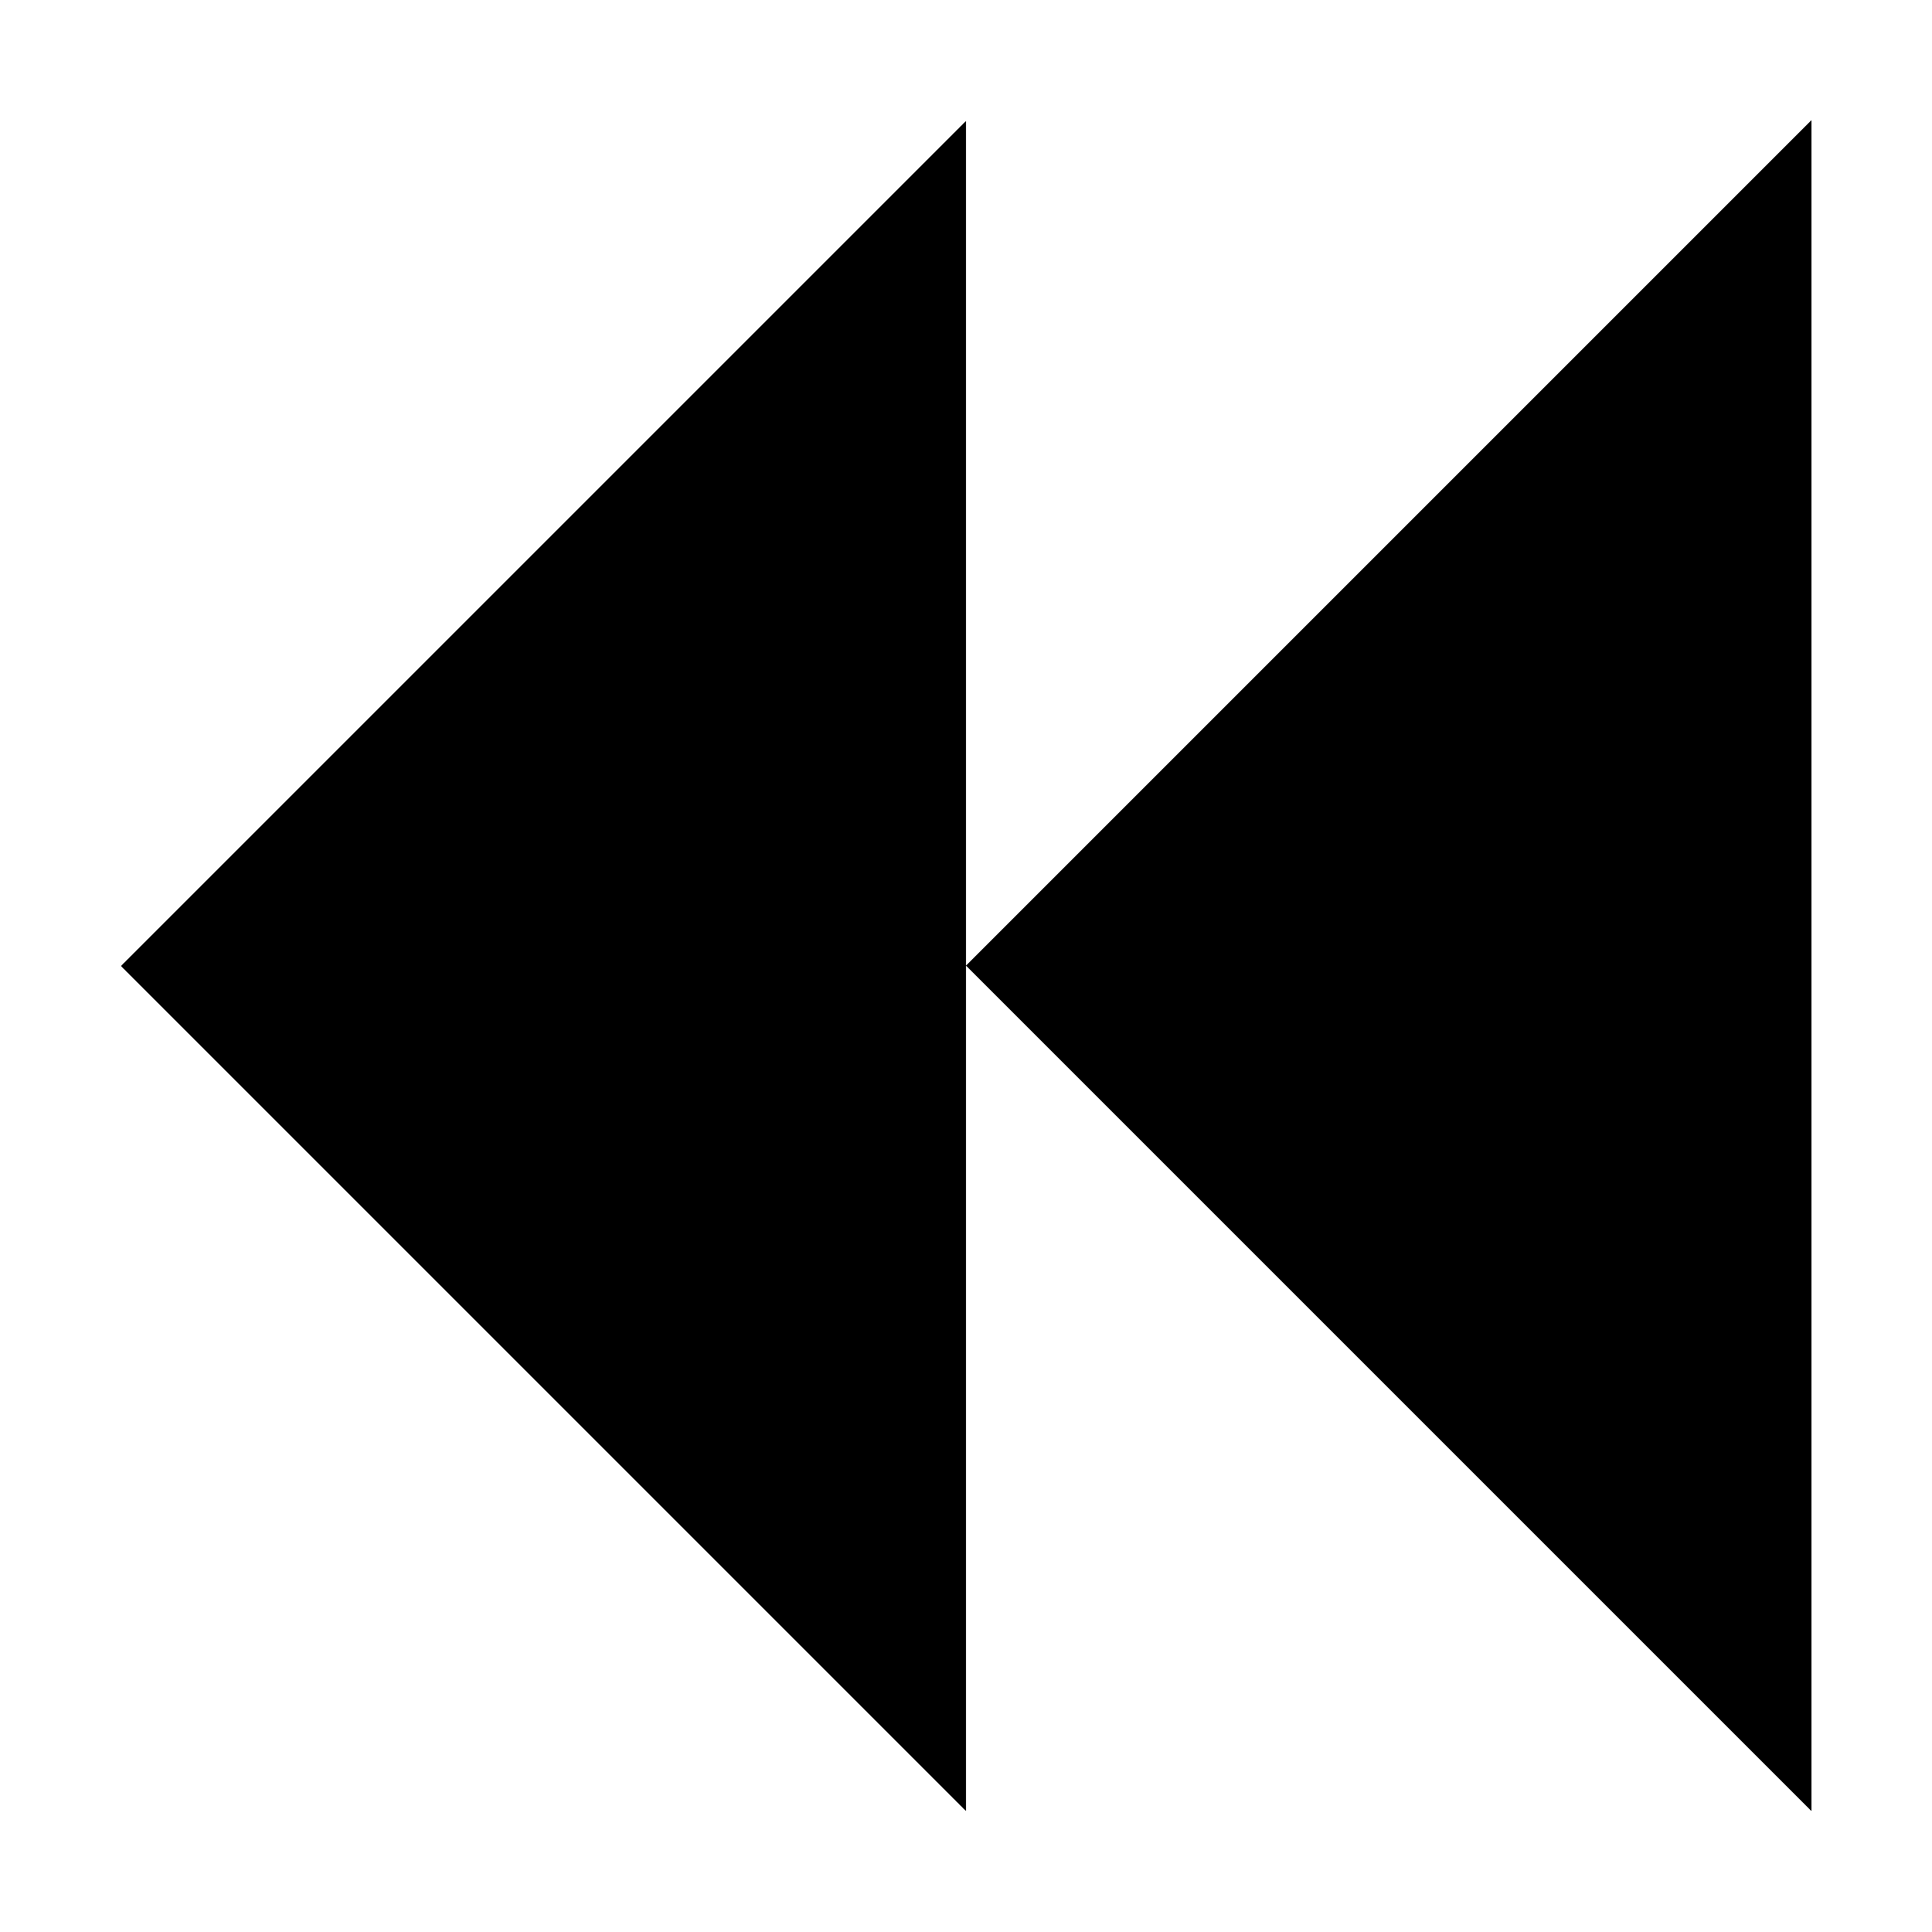
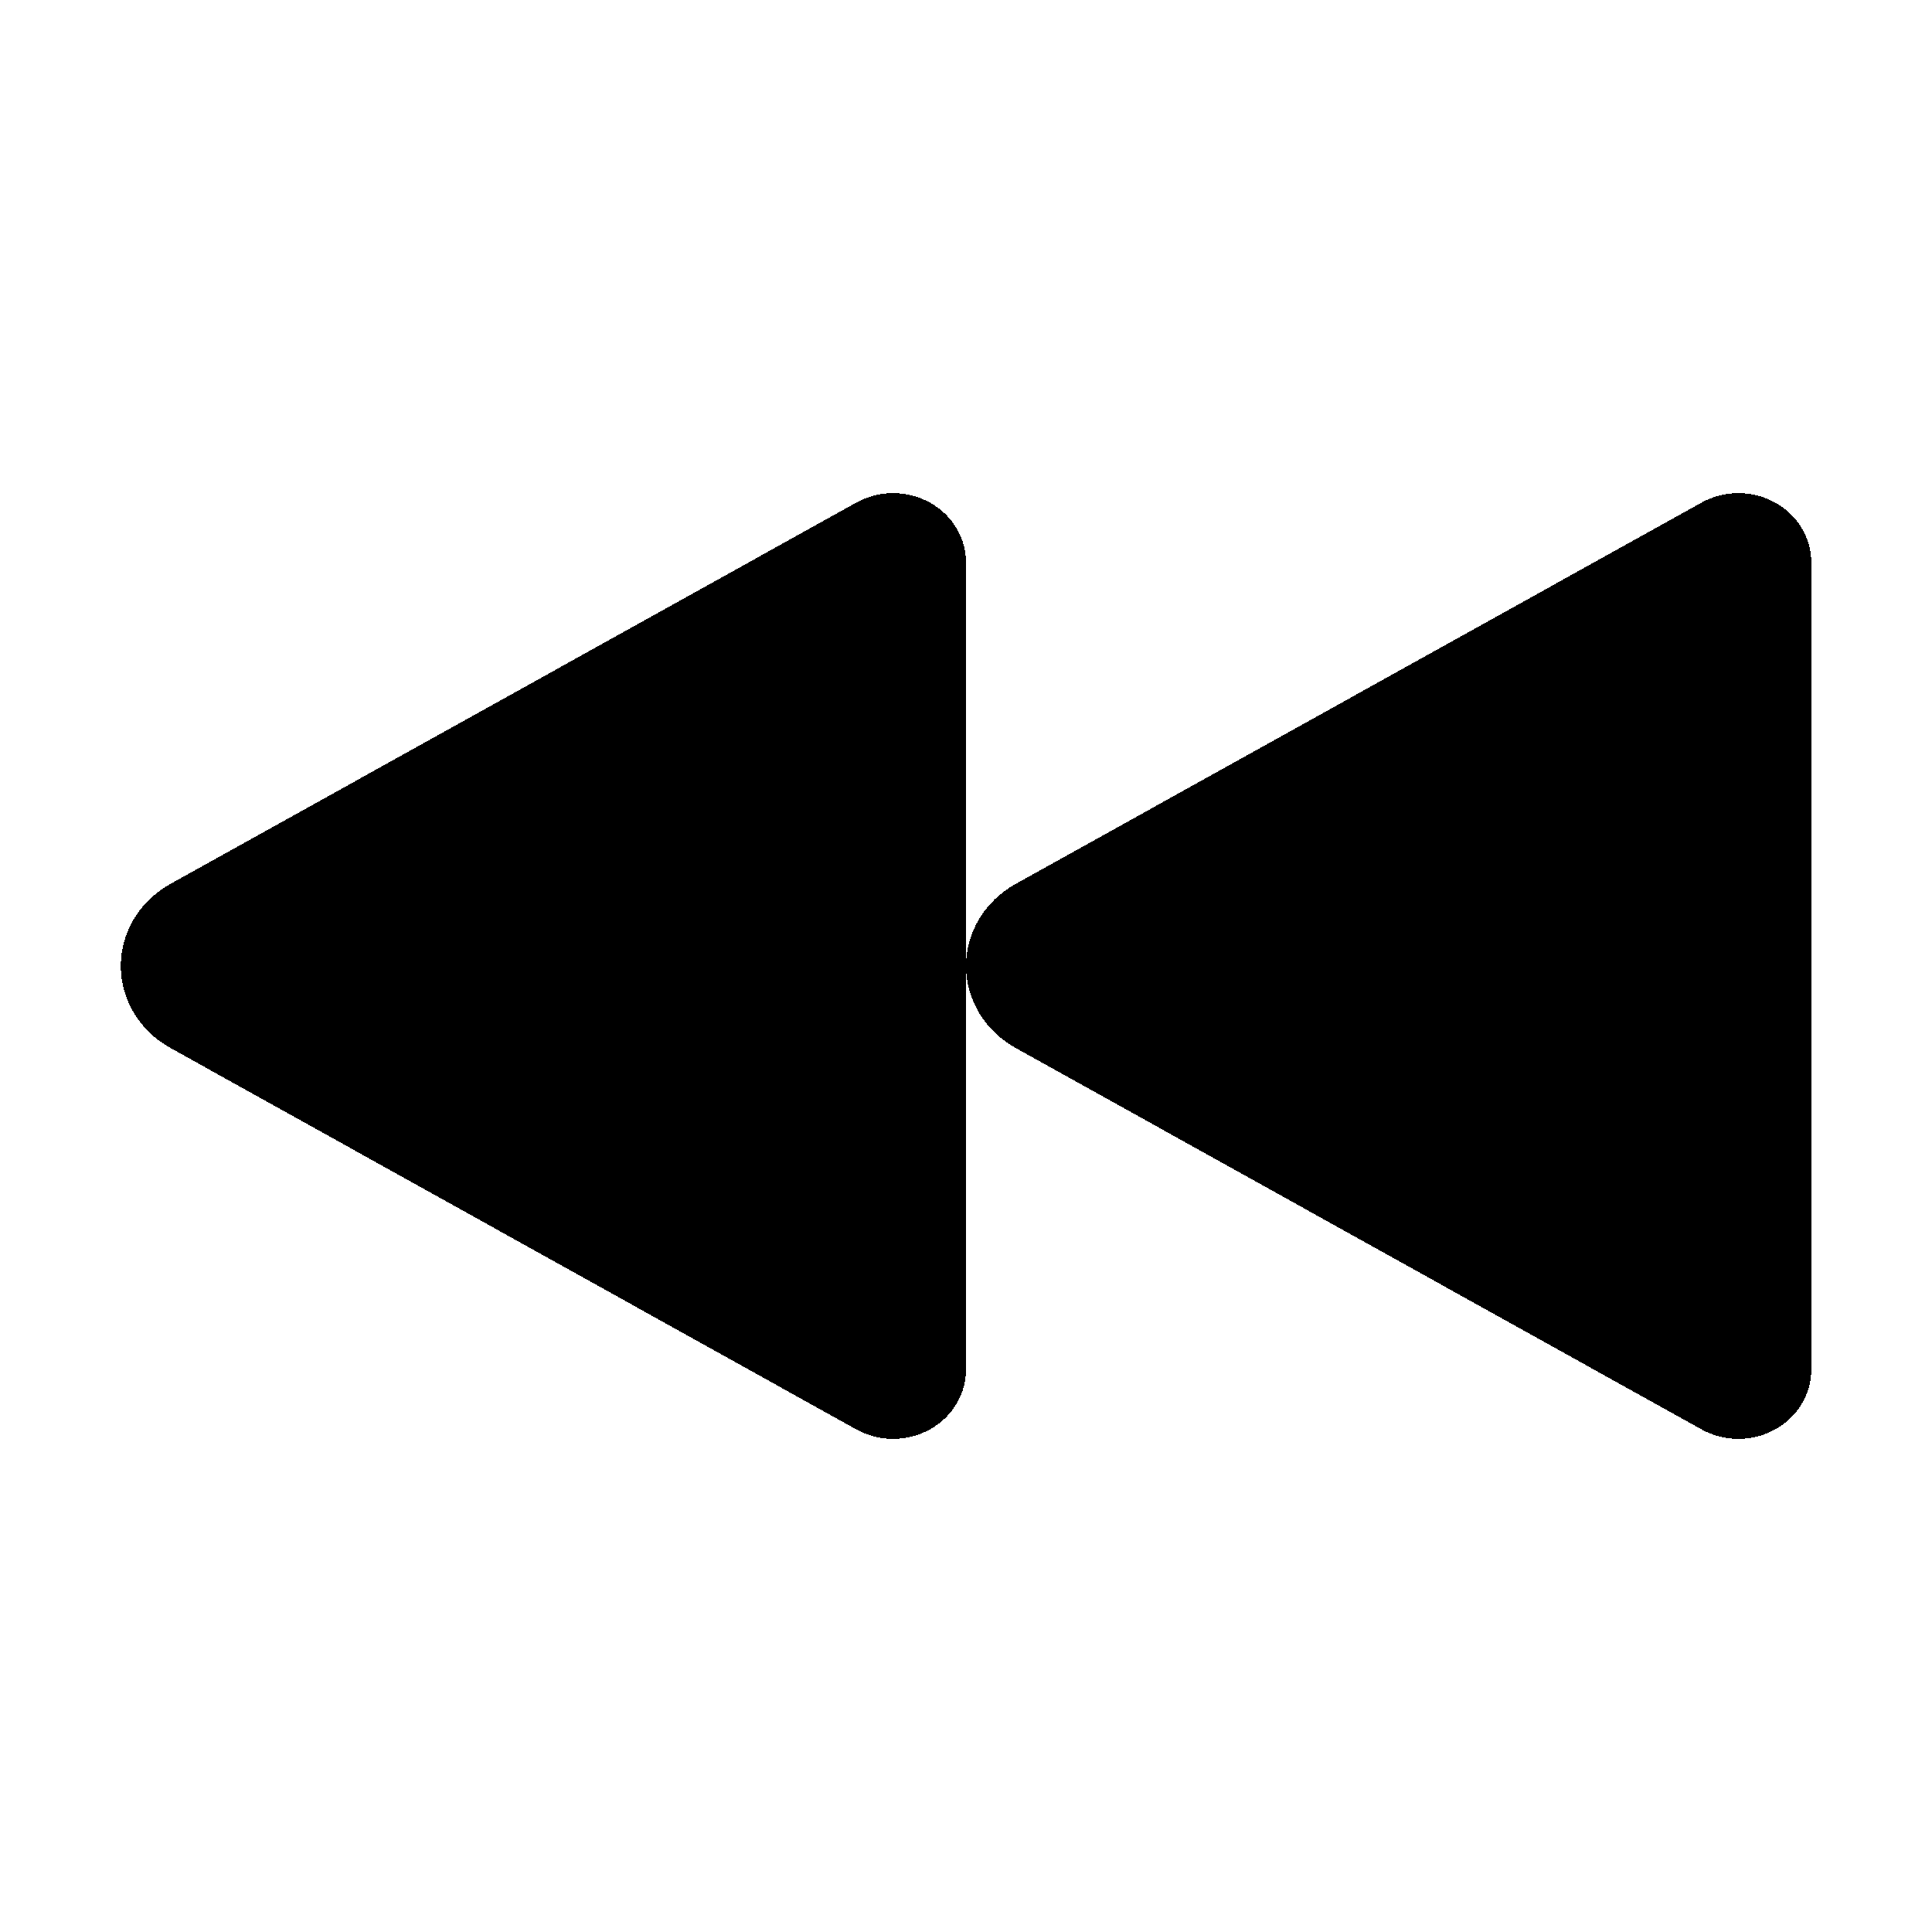
<svg xmlns="http://www.w3.org/2000/svg" xmlns:xlink="http://www.w3.org/1999/xlink" width="16" height="16" id="svg2" version="1.1" shape-rendering="crispEdges">
  <defs id="defs4">
    <linearGradient id="linearGradient5306">
      <stop style="stop-color:#ffffff;stop-opacity:0.099;" offset="0" id="stop5308" />
      <stop style="stop-color:#ffffff;stop-opacity:0;" offset="1" id="stop5310" />
    </linearGradient>
    <linearGradient id="linearGradient5290">
      <stop style="stop-color:#00ffff;stop-opacity:0.098;" offset="0" id="stop5292" />
      <stop id="stop6740" offset="0.5" style="stop-color:#00ff7f;stop-opacity:0.047;" />
      <stop style="stop-color:#00ff00;stop-opacity:0;" offset="1" id="stop5294" />
    </linearGradient>
    <linearGradient id="linearGradient5188">
      <stop style="stop-color:#64b5f6;stop-opacity:0.247;" offset="0" id="stop5198" />
      <stop style="stop-color:#64b5f6;stop-opacity:0;" offset="1" id="stop5192" />
    </linearGradient>
    <linearGradient id="linearGradient3975">
      <stop style="stop-color:#ff5555;stop-opacity:1;" offset="0" id="stop3977" />
    </linearGradient>
    <linearGradient id="linearGradient3969">
      <stop style="stop-color:#87cdde;stop-opacity:1;" offset="0" id="stop3971" />
    </linearGradient>
    <filter id="filter3945" x="0" y="6" width="1.2" style="color-interpolation-filters:sRGB">
      <feDiffuseLighting id="feDiffuseLighting3947" lighting-color="#fdfdfd" surfaceScale="121.495" diffuseConstant="28.448" />
    </filter>
    <filter id="filter3979" style="color-interpolation-filters:sRGB">
      <feFlood flood-opacity="0.2" flood-color="rgb(0,0,0)" result="flood" id="feFlood3981" />
      <feComposite in="flood" in2="SourceGraphic" operator="in" result="composite1" id="feComposite3983" />
      <feGaussianBlur stdDeviation="6" result="blur" id="feGaussianBlur3985" />
      <feOffset dx="0" dy="6" result="offset" id="feOffset3987" />
      <feComposite in="SourceGraphic" in2="offset" operator="over" result="fbSourceGraphic" id="feComposite3989" />
      <feColorMatrix result="fbSourceGraphicAlpha" in="fbSourceGraphic" values="0 0 0 -1 0 0 0 0 -1 0 0 0 0 -1 0 0 0 0 1 0" id="feColorMatrix3991" />
      <feFlood id="feFlood3993" flood-opacity="0.2" flood-color="rgb(0,0,0)" result="flood" in="fbSourceGraphic" />
      <feComposite id="feComposite3995" in2="fbSourceGraphic" in="flood" operator="in" result="composite1" />
      <feGaussianBlur id="feGaussianBlur3997" stdDeviation="6" result="blur" />
      <feOffset id="feOffset3999" dx="0" dy="6" result="offset" />
      <feComposite id="feComposite4001" in2="offset" in="fbSourceGraphic" operator="over" result="composite2" />
    </filter>
    <filter style="color-interpolation-filters:sRGB" id="filter3876">
      <feFlood flood-opacity="0.2" flood-color="rgb(0,0,0)" result="flood" id="feFlood3878" />
      <feComposite in="flood" in2="SourceGraphic" operator="in" result="composite1" id="feComposite3880" />
      <feGaussianBlur stdDeviation="6" result="blur" id="feGaussianBlur3882" />
      <feOffset dx="0" dy="6" result="offset" id="feOffset3884" />
      <feComposite in="SourceGraphic" in2="offset" operator="over" result="fbSourceGraphic" id="feComposite3886" />
      <feColorMatrix result="fbSourceGraphicAlpha" in="fbSourceGraphic" values="0 0 0 -1 0 0 0 0 -1 0 0 0 0 -1 0 0 0 0 1 0" id="feColorMatrix3888" />
      <feFlood id="feFlood3890" flood-opacity="0.397" flood-color="rgb(0,0,0)" result="flood" in="fbSourceGraphic" />
      <feComposite id="feComposite3892" in2="fbSourceGraphic" in="flood" operator="in" result="composite1" />
      <feGaussianBlur id="feGaussianBlur3894" stdDeviation="19.2" result="blur" />
      <feOffset id="feOffset3896" dx="0" dy="6" result="offset" />
      <feComposite id="feComposite3898" in2="offset" in="fbSourceGraphic" operator="over" result="fbSourceGraphic" />
      <feColorMatrix result="fbSourceGraphicAlpha" in="fbSourceGraphic" values="0 0 0 -1 0 0 0 0 -1 0 0 0 0 -1 0 0 0 0 1 0" id="feColorMatrix3900" />
      <feFlood id="feFlood3902" flood-opacity="0.8" flood-color="rgb(0,0,0)" result="flood" in="fbSourceGraphic" />
      <feComposite id="feComposite3904" in2="fbSourceGraphic" in="flood" operator="in" result="composite1" />
      <feGaussianBlur id="feGaussianBlur3906" stdDeviation="19.2" result="blur" />
      <feOffset id="feOffset3908" dx="0" dy="6" result="offset" />
      <feComposite id="feComposite3910" in2="offset" in="fbSourceGraphic" operator="over" result="fbSourceGraphic" />
      <feColorMatrix result="fbSourceGraphicAlpha" in="fbSourceGraphic" values="0 0 0 -1 0 0 0 0 -1 0 0 0 0 -1 0 0 0 0 1 0" id="feColorMatrix3912" />
      <feFlood id="feFlood3914" flood-opacity="0.8" flood-color="rgb(0,0,0)" result="flood" in="fbSourceGraphic" />
      <feComposite id="feComposite3916" in2="fbSourceGraphic" in="flood" operator="in" result="composite1" />
      <feGaussianBlur id="feGaussianBlur3918" stdDeviation="26.1" result="blur" />
      <feOffset id="feOffset3920" dx="0" dy="6" result="offset" />
      <feComposite id="feComposite3922" in2="offset" in="fbSourceGraphic" operator="over" result="fbSourceGraphic" />
      <feColorMatrix result="fbSourceGraphicAlpha" in="fbSourceGraphic" values="0 0 0 -1 0 0 0 0 -1 0 0 0 0 -1 0 0 0 0 1 0" id="feColorMatrix3924" />
      <feFlood id="feFlood3926" flood-opacity="0.8" flood-color="rgb(0,0,0)" result="flood" in="fbSourceGraphic" />
      <feComposite id="feComposite3928" in2="fbSourceGraphic" in="flood" operator="in" result="composite1" />
      <feGaussianBlur id="feGaussianBlur3930" stdDeviation="35.7" result="blur" />
      <feOffset id="feOffset3932" dx="0" dy="6" result="offset" />
      <feComposite id="feComposite3934" in2="offset" in="fbSourceGraphic" operator="over" result="fbSourceGraphic" />
      <feColorMatrix result="fbSourceGraphicAlpha" in="fbSourceGraphic" values="0 0 0 -1 0 0 0 0 -1 0 0 0 0 -1 0 0 0 0 1 0" id="feColorMatrix3936" />
      <feFlood id="feFlood3938" flood-opacity="0.8" flood-color="rgb(0,0,0)" result="flood" in="fbSourceGraphic" />
      <feComposite id="feComposite3940" in2="fbSourceGraphic" in="flood" operator="in" result="composite1" />
      <feGaussianBlur id="feGaussianBlur3942" stdDeviation="6" result="blur" />
      <feOffset id="feOffset3944" dx="0" dy="6" result="offset" />
      <feComposite id="feComposite3946" in2="offset" in="fbSourceGraphic" operator="over" result="fbSourceGraphic" />
      <feColorMatrix result="fbSourceGraphicAlpha" in="fbSourceGraphic" values="0 0 0 -1 0 0 0 0 -1 0 0 0 0 -1 0 0 0 0 1 0" id="feColorMatrix3948" />
      <feFlood id="feFlood3950" flood-opacity="0.8" flood-color="rgb(0,0,0)" result="flood" in="fbSourceGraphic" />
      <feComposite id="feComposite3952" in2="fbSourceGraphic" in="flood" operator="in" result="composite1" />
      <feGaussianBlur id="feGaussianBlur3954" stdDeviation="21.7" result="blur" />
      <feOffset id="feOffset3956" dx="0" dy="6" result="offset" />
      <feComposite id="feComposite3958" in2="offset" in="fbSourceGraphic" operator="over" result="fbSourceGraphic" />
      <feColorMatrix result="fbSourceGraphicAlpha" in="fbSourceGraphic" values="0 0 0 -1 0 0 0 0 -1 0 0 0 0 -1 0 0 0 0 1 0" id="feColorMatrix3960" />
      <feFlood id="feFlood3962" flood-opacity="0.8" flood-color="rgb(0,0,0)" result="flood" in="fbSourceGraphic" />
      <feComposite id="feComposite3964" in2="fbSourceGraphic" in="flood" operator="in" result="composite1" />
      <feGaussianBlur id="feGaussianBlur3966" stdDeviation="21.7" result="blur" />
      <feOffset id="feOffset3968" dx="0" dy="1.9" result="offset" />
      <feComposite id="feComposite3970" in2="offset" in="fbSourceGraphic" operator="over" result="fbSourceGraphic" />
      <feColorMatrix result="fbSourceGraphicAlpha" in="fbSourceGraphic" values="0 0 0 -1 0 0 0 0 -1 0 0 0 0 -1 0 0 0 0 1 0" id="feColorMatrix3972" />
      <feFlood id="feFlood3974" flood-opacity="0.8" flood-color="rgb(0,0,0)" result="flood" in="fbSourceGraphic" />
      <feComposite id="feComposite3976" in2="fbSourceGraphic" in="flood" operator="in" result="composite1" />
      <feGaussianBlur id="feGaussianBlur3978" stdDeviation="21.7" result="blur" />
      <feOffset id="feOffset3980" dx="3.6" dy="1.9" result="offset" />
      <feComposite id="feComposite3982" in2="offset" in="fbSourceGraphic" operator="over" result="fbSourceGraphic" />
      <feColorMatrix result="fbSourceGraphicAlpha" in="fbSourceGraphic" values="0 0 0 -1 0 0 0 0 -1 0 0 0 0 -1 0 0 0 0 1 0" id="feColorMatrix3984" />
      <feFlood id="feFlood3986" flood-opacity="0.8" flood-color="rgb(0,0,0)" result="flood" in="fbSourceGraphic" />
      <feComposite id="feComposite3988" in2="fbSourceGraphic" in="flood" operator="in" result="composite1" />
      <feGaussianBlur id="feGaussianBlur3990" stdDeviation="21.7" result="blur" />
      <feOffset id="feOffset3992" dx="9.6" dy="1.9" result="offset" />
      <feComposite id="feComposite3994" in2="offset" in="fbSourceGraphic" operator="over" result="fbSourceGraphic" />
      <feColorMatrix result="fbSourceGraphicAlpha" in="fbSourceGraphic" values="0 0 0 -1 0 0 0 0 -1 0 0 0 0 -1 0 0 0 0 1 0" id="feColorMatrix3996" />
      <feFlood id="feFlood3998" flood-opacity="0.8" flood-color="rgb(0,0,0)" result="flood" in="fbSourceGraphic" />
      <feComposite id="feComposite4000" in2="fbSourceGraphic" in="flood" operator="in" result="composite1" />
      <feGaussianBlur id="feGaussianBlur4002" stdDeviation="21.7" result="blur" />
      <feOffset id="feOffset4004" dx="1.2" dy="1.9" result="offset" />
      <feComposite id="feComposite4006" in2="offset" in="fbSourceGraphic" operator="over" result="fbSourceGraphic" />
      <feColorMatrix result="fbSourceGraphicAlpha" in="fbSourceGraphic" values="0 0 0 -1 0 0 0 0 -1 0 0 0 0 -1 0 0 0 0 1 0" id="feColorMatrix4008" />
      <feFlood id="feFlood4010" flood-opacity="0.8" flood-color="rgb(0,0,0)" result="flood" in="fbSourceGraphic" />
      <feComposite id="feComposite4012" in2="fbSourceGraphic" in="flood" operator="in" result="composite1" />
      <feGaussianBlur id="feGaussianBlur4014" stdDeviation="21.7" result="blur" />
      <feOffset id="feOffset4016" dx="-1.4" dy="1.9" result="offset" />
      <feComposite id="feComposite4018" in2="offset" in="fbSourceGraphic" operator="over" result="fbSourceGraphic" />
      <feColorMatrix result="fbSourceGraphicAlpha" in="fbSourceGraphic" values="0 0 0 -1 0 0 0 0 -1 0 0 0 0 -1 0 0 0 0 1 0" id="feColorMatrix4020" />
      <feFlood id="feFlood4022" flood-opacity="0.8" flood-color="rgb(0,0,0)" result="flood" in="fbSourceGraphic" />
      <feComposite id="feComposite4024" in2="fbSourceGraphic" in="flood" operator="in" result="composite1" />
      <feGaussianBlur id="feGaussianBlur4026" stdDeviation="21.7" result="blur" />
      <feOffset id="feOffset4028" dx="0.3" dy="1.9" result="offset" />
      <feComposite id="feComposite4030" in2="offset" in="fbSourceGraphic" operator="over" result="fbSourceGraphic" />
      <feColorMatrix result="fbSourceGraphicAlpha" in="fbSourceGraphic" values="0 0 0 -1 0 0 0 0 -1 0 0 0 0 -1 0 0 0 0 1 0" id="feColorMatrix4032" />
      <feFlood id="feFlood4034" flood-opacity="0.8" flood-color="rgb(0,0,0)" result="flood" in="fbSourceGraphic" />
      <feComposite id="feComposite4036" in2="fbSourceGraphic" in="flood" operator="in" result="composite1" />
      <feGaussianBlur id="feGaussianBlur4038" stdDeviation="21.7" result="blur" />
      <feOffset id="feOffset4040" dx="-8.04912e-16" dy="1.9" result="offset" />
      <feComposite id="feComposite4042" in2="offset" in="fbSourceGraphic" operator="over" result="fbSourceGraphic" />
      <feColorMatrix result="fbSourceGraphicAlpha" in="fbSourceGraphic" values="0 0 0 -1 0 0 0 0 -1 0 0 0 0 -1 0 0 0 0 1 0" id="feColorMatrix4044" />
      <feFlood id="feFlood4046" flood-opacity="0.8" flood-color="rgb(0,0,0)" result="flood" in="fbSourceGraphic" />
      <feComposite id="feComposite4048" in2="fbSourceGraphic" in="flood" operator="in" result="composite1" />
      <feGaussianBlur id="feGaussianBlur4050" stdDeviation="21.7" result="blur" />
      <feOffset id="feOffset4052" dx="-8.04912e-16" dy="3.6" result="offset" />
      <feComposite id="feComposite4054" in2="offset" in="fbSourceGraphic" operator="over" result="fbSourceGraphic" />
      <feColorMatrix result="fbSourceGraphicAlpha" in="fbSourceGraphic" values="0 0 0 -1 0 0 0 0 -1 0 0 0 0 -1 0 0 0 0 1 0" id="feColorMatrix4056" />
      <feFlood id="feFlood4058" flood-opacity="0.8" flood-color="rgb(0,0,0)" result="flood" in="fbSourceGraphic" />
      <feComposite id="feComposite4060" in2="fbSourceGraphic" in="flood" operator="in" result="composite1" />
      <feGaussianBlur id="feGaussianBlur4062" stdDeviation="6" result="blur" />
      <feOffset id="feOffset4064" dx="-8.04912e-16" dy="3.6" result="offset" />
      <feComposite id="feComposite4066" in2="offset" in="fbSourceGraphic" operator="over" result="fbSourceGraphic" />
      <feColorMatrix result="fbSourceGraphicAlpha" in="fbSourceGraphic" values="0 0 0 -1 0 0 0 0 -1 0 0 0 0 -1 0 0 0 0 1 0" id="feColorMatrix4080" />
      <feFlood id="feFlood4082" flood-opacity="0.8" flood-color="rgb(0,0,0)" result="flood" in="fbSourceGraphic" />
      <feComposite id="feComposite4084" in2="fbSourceGraphic" in="flood" operator="in" result="composite1" />
      <feGaussianBlur id="feGaussianBlur4086" stdDeviation="6" result="blur" />
      <feOffset id="feOffset4088" dx="-8.04912e-16" dy="3.6" result="offset" />
      <feComposite id="feComposite4090" in2="offset" in="fbSourceGraphic" operator="over" result="fbSourceGraphic" />
      <feColorMatrix result="fbSourceGraphicAlpha" in="fbSourceGraphic" values="0 0 0 -1 0 0 0 0 -1 0 0 0 0 -1 0 0 0 0 1 0" id="feColorMatrix4092" />
      <feFlood id="feFlood4094" flood-opacity="0.8" flood-color="rgb(0,0,0)" result="flood" in="fbSourceGraphic" />
      <feComposite id="feComposite4096" in2="fbSourceGraphic" in="flood" operator="in" result="composite1" />
      <feGaussianBlur id="feGaussianBlur4098" stdDeviation="6" result="blur" />
      <feOffset id="feOffset4100" dx="-8.04912e-16" dy="7.7" result="offset" />
      <feComposite id="feComposite4102" in2="offset" in="fbSourceGraphic" operator="over" result="fbSourceGraphic" />
      <feColorMatrix result="fbSourceGraphicAlpha" in="fbSourceGraphic" values="0 0 0 -1 0 0 0 0 -1 0 0 0 0 -1 0 0 0 0 1 0" id="feColorMatrix4104" />
      <feFlood id="feFlood4106" flood-opacity="0.8" flood-color="rgb(0,0,0)" result="flood" in="fbSourceGraphic" />
      <feComposite id="feComposite4108" in2="fbSourceGraphic" in="flood" operator="in" result="composite1" />
      <feGaussianBlur id="feGaussianBlur4110" stdDeviation="6" result="blur" />
      <feOffset id="feOffset4112" dx="-8.04912e-16" dy="11.6" result="offset" />
      <feComposite id="feComposite4114" in2="offset" in="fbSourceGraphic" operator="over" result="fbSourceGraphic" />
      <feColorMatrix result="fbSourceGraphicAlpha" in="fbSourceGraphic" values="0 0 0 -1 0 0 0 0 -1 0 0 0 0 -1 0 0 0 0 1 0" id="feColorMatrix4116" />
      <feFlood id="feFlood4118" flood-opacity="0.5" flood-color="rgb(0,0,0)" result="flood" in="fbSourceGraphic" />
      <feComposite id="feComposite4120" in2="fbSourceGraphic" in="flood" operator="in" result="composite1" />
      <feGaussianBlur id="feGaussianBlur4122" stdDeviation="6" result="blur" />
      <feOffset id="feOffset4124" dx="-8.04912e-16" dy="11.6" result="offset" />
      <feComposite id="feComposite4126" in2="offset" in="fbSourceGraphic" operator="over" result="fbSourceGraphic" />
      <feColorMatrix result="fbSourceGraphicAlpha" in="fbSourceGraphic" values="0 0 0 -1 0 0 0 0 -1 0 0 0 0 -1 0 0 0 0 1 0" id="feColorMatrix4128" />
      <feFlood id="feFlood4130" flood-opacity="0.3" flood-color="rgb(0,0,0)" result="flood" in="fbSourceGraphic" />
      <feComposite id="feComposite4132" in2="fbSourceGraphic" in="flood" operator="in" result="composite1" />
      <feGaussianBlur id="feGaussianBlur4134" stdDeviation="6" result="blur" />
      <feOffset id="feOffset4136" dx="-8.04912e-16" dy="11.6" result="offset" />
      <feComposite id="feComposite4138" in2="offset" in="fbSourceGraphic" operator="over" result="fbSourceGraphic" />
      <feColorMatrix result="fbSourceGraphicAlpha" in="fbSourceGraphic" values="0 0 0 -1 0 0 0 0 -1 0 0 0 0 -1 0 0 0 0 1 0" id="feColorMatrix4140" />
      <feFlood id="feFlood4142" flood-opacity="0.2" flood-color="rgb(0,0,0)" result="flood" in="fbSourceGraphic" />
      <feComposite id="feComposite4144" in2="fbSourceGraphic" in="flood" operator="in" result="composite1" />
      <feGaussianBlur id="feGaussianBlur4146" stdDeviation="6" result="blur" />
      <feOffset id="feOffset4148" dx="-8.04912e-16" dy="11.6" result="offset" />
      <feComposite id="feComposite4150" in2="offset" in="fbSourceGraphic" operator="over" result="fbSourceGraphic" />
      <feColorMatrix result="fbSourceGraphicAlpha" in="fbSourceGraphic" values="0 0 0 -1 0 0 0 0 -1 0 0 0 0 -1 0 0 0 0 1 0" id="feColorMatrix4152" />
      <feFlood id="feFlood4154" flood-opacity="0.2" flood-color="rgb(0,0,0)" result="flood" in="fbSourceGraphic" />
      <feComposite id="feComposite4156" in2="fbSourceGraphic" in="flood" operator="in" result="composite1" />
      <feGaussianBlur id="feGaussianBlur4158" stdDeviation="6" result="blur" />
      <feOffset id="feOffset4160" dx="-8.04912e-16" dy="11.6" result="offset" />
      <feComposite id="feComposite4162" in2="offset" in="fbSourceGraphic" operator="over" result="fbSourceGraphic" />
      <feColorMatrix result="fbSourceGraphicAlpha" in="fbSourceGraphic" values="0 0 0 -1 0 0 0 0 -1 0 0 0 0 -1 0 0 0 0 1 0" id="feColorMatrix4164" />
      <feFlood id="feFlood4166" flood-opacity="0.2" flood-color="rgb(0,0,0)" result="flood" in="fbSourceGraphic" />
      <feComposite id="feComposite4168" in2="fbSourceGraphic" in="flood" operator="in" result="composite1" />
      <feGaussianBlur id="feGaussianBlur4170" stdDeviation="6" result="blur" />
      <feOffset id="feOffset4172" dx="-8.04912e-16" dy="6" result="offset" />
      <feComposite id="feComposite4174" in2="offset" in="fbSourceGraphic" operator="over" result="composite2" />
    </filter>
    <filter id="filter4522" style="color-interpolation-filters:sRGB">
      <feGaussianBlur stdDeviation="3" id="feGaussianBlur4524" />
      <feColorMatrix result="fbSourceGraphic" values="1 0 0 0 0 0 1 0 0 0 0 0 1 0 0 0 0 0 6 -2.5 " id="feColorMatrix4526" />
    </filter>
    <filter id="filter4576" style="color-interpolation-filters:sRGB">
      <feGaussianBlur stdDeviation="3" id="feGaussianBlur4578" />
      <feColorMatrix result="fbSourceGraphic" values="1 0 0 0 0 0 1 0 0 0 0 0 1 0 0 0 0 0 6 -2.5 " id="feColorMatrix4580" />
    </filter>
    <filter id="filter4576-0" style="color-interpolation-filters:sRGB">
      <feGaussianBlur stdDeviation="3" id="feGaussianBlur4578-8" />
      <feColorMatrix result="fbSourceGraphic" values="1 0 0 0 0 0 1 0 0 0 0 0 1 0 0 0 0 0 6 -2.5 " id="feColorMatrix4580-0" />
    </filter>
    <filter id="filter4576-0-0" style="color-interpolation-filters:sRGB">
      <feGaussianBlur stdDeviation="3" id="feGaussianBlur4578-8-5" />
      <feColorMatrix result="fbSourceGraphic" values="1 0 0 0 0 0 1 0 0 0 0 0 1 0 0 0 0 0 6 -2.5 " id="feColorMatrix4580-0-2" />
    </filter>
    <filter id="filter4576-0-0-4" style="color-interpolation-filters:sRGB">
      <feGaussianBlur stdDeviation="3" id="feGaussianBlur4578-8-5-2" />
      <feColorMatrix result="fbSourceGraphic" values="1 0 0 0 0 0 1 0 0 0 0 0 1 0 0 0 0 0 6 -2.5 " id="feColorMatrix4580-0-2-7" />
    </filter>
    <radialGradient xlink:href="#linearGradient5306" id="radialGradient5296" cx="9" cy="1032.112" fx="9" fy="1032.112" r="10.125" gradientUnits="userSpaceOnUse" gradientTransform="matrix(1.944444,0,0,1.944447,-13.5625,-977.5881)" />
    <linearGradient xlink:href="#linearGradient5306" id="linearGradient5312" x1="-15.75" y1="1029.3" x2="23.625" y2="1029.3" gradientUnits="userSpaceOnUse" />
    <linearGradient id="linearGradient3783-1">
      <stop id="stop3785-2" offset="0" style="stop-color:#1e94d3;stop-opacity:1;" />
      <stop style="stop-color:#1e94d3;stop-opacity:1;" offset="1" id="stop3803-6" />
    </linearGradient>
    <linearGradient gradientUnits="userSpaceOnUse" y2="50" x2="30" y1="90" x1="-10" id="linearGradient3827-7" xlink:href="#linearGradient3783-1" />
    <linearGradient gradientUnits="userSpaceOnUse" y2="50" x2="30" y1="90" x1="-10" id="linearGradient3827" xlink:href="#linearGradient3783" />
    <linearGradient id="linearGradient3783">
      <stop id="stop3785" offset="0" style="stop-color:#1e94d3;stop-opacity:1;" />
      <stop style="stop-color:#1e94d3;stop-opacity:1;" offset="1" id="stop3803" />
    </linearGradient>
    <linearGradient id="linearGradient3821">
      <stop id="stop3823" offset="0" style="stop-color:#37aee2;stop-opacity:1;" />
      <stop id="stop3825" offset="1" style="stop-color:#1e96c8;stop-opacity:1;" />
    </linearGradient>
    <linearGradient id="linearGradient3829">
      <stop style="stop-color:#1f96d4;stop-opacity:1;" offset="0" id="stop3831" />
      <stop style="stop-color:#37aee2;stop-opacity:1;" offset="1" id="stop3833" />
    </linearGradient>
    <linearGradient id="linearGradient3877">
      <stop id="stop3879" offset="0" style="stop-color:#eff7fc;stop-opacity:1;" />
      <stop id="stop3881" offset="1" style="stop-color:#ffffff;stop-opacity:1;" />
    </linearGradient>
    <linearGradient id="linearGradient3689">
      <stop id="stop3691" offset="0" style="stop-color:#f68000;stop-opacity:1;" />
      <stop id="stop3693" offset="1" style="stop-color:#fd9800;stop-opacity:1;" />
    </linearGradient>
    <linearGradient id="linearGradient3675">
      <stop id="stop3677" offset="0" style="stop-color:#ffb900;stop-opacity:1;" />
      <stop id="stop3679" offset="1" style="stop-color:#ffd76b;stop-opacity:1;" />
    </linearGradient>
    <linearGradient y2="463.262" x2="412.23" y1="461.921" x1="-113.893" gradientUnits="userSpaceOnUse" id="linearGradient3840" xlink:href="#linearGradient3675" />
    <linearGradient id="linearGradient3634">
      <stop style="stop-color:#7a8288;stop-opacity:1;" offset="0" id="stop3636" />
      <stop id="stop3638" offset="0.076" style="stop-color:#9fa3a7;stop-opacity:1;" />
      <stop style="stop-color:#7d858b;stop-opacity:1;" offset="1" id="stop3640" />
    </linearGradient>
    <linearGradient y2="12.703" x2="151.346" y1="-0.642" x1="107.209" gradientTransform="matrix(0.2822222,0,0,0.2822222,-0.1398399,-0.01181449)" gradientUnits="userSpaceOnUse" id="linearGradient3838" xlink:href="#linearGradient3634" />
    <linearGradient id="linearGradient3712">
      <stop id="stop3714" offset="0" style="stop-color:#a1abb2;stop-opacity:1;" />
      <stop style="stop-color:#eaeced;stop-opacity:1;" offset="0.148" id="stop3720" />
      <stop id="stop3716" offset="1" style="stop-color:#c6ccd0;stop-opacity:1;" />
    </linearGradient>
    <linearGradient y2="27.389" x2="164.759" y1="12.641" x1="104.886" gradientUnits="userSpaceOnUse" id="linearGradient3836" xlink:href="#linearGradient3712" />
    <linearGradient id="linearGradient3702">
      <stop id="stop3704" offset="0" style="stop-color:#7a8288;stop-opacity:1;" />
      <stop style="stop-color:#9fa3a7;stop-opacity:1;" offset="0.529" id="stop3710" />
      <stop id="stop3706" offset="1" style="stop-color:#7d858b;stop-opacity:1;" />
    </linearGradient>
    <linearGradient y2="268.415" x2="334.031" y1="252.484" x1="18.875" gradientUnits="userSpaceOnUse" id="linearGradient3834" xlink:href="#linearGradient3702" />
    <linearGradient id="linearGradient3626">
      <stop style="stop-color:#a1abb2;stop-opacity:1;" offset="0" id="stop3628" />
      <stop id="stop3630" offset="0.083" style="stop-color:#eaeced;stop-opacity:1;" />
      <stop style="stop-color:#c6ccd0;stop-opacity:1;" offset="1" id="stop3632" />
    </linearGradient>
    <linearGradient y2="290.7" x2="278.432" y1="228.6" x1="44.104" gradientUnits="userSpaceOnUse" id="linearGradient3832" xlink:href="#linearGradient3626" />
    <linearGradient id="linearGradient3646">
      <stop id="stop3648" offset="0" style="stop-color:#f48200;stop-opacity:0;" />
      <stop style="stop-color:#f48200;stop-opacity:0.728;" offset="0.589" id="stop3654" />
      <stop id="stop3658" offset="0.816" style="stop-color:#cc5f00;stop-opacity:1;" />
      <stop id="stop3650" offset="1" style="stop-color:#a43d00;stop-opacity:1;" />
    </linearGradient>
    <linearGradient y2="55.356" x2="261.622" y1="70.105" x1="115.202" gradientUnits="userSpaceOnUse" id="linearGradient3830" xlink:href="#linearGradient3646" />
    <linearGradient id="linearGradient3668">
      <stop style="stop-color:#9b4400;stop-opacity:1;" offset="0" id="stop3670" />
      <stop style="stop-color:#e56300;stop-opacity:1;" offset="1" id="stop3672" />
    </linearGradient>
    <linearGradient y2="108.988" x2="93.522" y1="102.284" x1="64.751" gradientUnits="userSpaceOnUse" id="linearGradient3828" xlink:href="#linearGradient3668" />
    <linearGradient id="linearGradient3649">
      <stop id="stop3651" offset="0" style="stop-color:#e26400;stop-opacity:1;" />
      <stop id="stop3653" offset="1" style="stop-color:#ffb900;stop-opacity:1;" />
    </linearGradient>
    <linearGradient y2="125.316" x2="44.376" y1="100.342" x1="40.775" gradientTransform="matrix(1,0,0,1.020233,0,-1.423461)" gradientUnits="userSpaceOnUse" id="linearGradient3826" xlink:href="#linearGradient3649" />
    <linearGradient id="linearGradient3689-2">
      <stop id="stop3691-2" offset="0" style="stop-color:#f68000;stop-opacity:1;" />
      <stop id="stop3693-3" offset="1" style="stop-color:#fd9800;stop-opacity:1;" />
    </linearGradient>
    <linearGradient id="linearGradient3675-8">
      <stop id="stop3677-4" offset="0" style="stop-color:#ffb900;stop-opacity:1;" />
      <stop id="stop3679-7" offset="1" style="stop-color:#ffd76b;stop-opacity:1;" />
    </linearGradient>
    <linearGradient y2="463.262" x2="412.23" y1="461.921" x1="-113.893" gradientUnits="userSpaceOnUse" id="linearGradient3840-4" xlink:href="#linearGradient3675-8" />
    <linearGradient id="linearGradient3634-7">
      <stop style="stop-color:#7a8288;stop-opacity:1;" offset="0" id="stop3636-4" />
      <stop id="stop3638-6" offset="0.076" style="stop-color:#9fa3a7;stop-opacity:1;" />
      <stop style="stop-color:#7d858b;stop-opacity:1;" offset="1" id="stop3640-9" />
    </linearGradient>
    <linearGradient y2="12.703" x2="151.346" y1="-0.642" x1="107.209" gradientTransform="matrix(0.2822222,0,0,0.2822222,-0.1398399,-0.01181449)" gradientUnits="userSpaceOnUse" id="linearGradient3838-1" xlink:href="#linearGradient3634-7" />
    <linearGradient id="linearGradient3712-7">
      <stop id="stop3714-7" offset="0" style="stop-color:#a1abb2;stop-opacity:1;" />
      <stop style="stop-color:#eaeced;stop-opacity:1;" offset="0.148" id="stop3720-2" />
      <stop id="stop3716-3" offset="1" style="stop-color:#c6ccd0;stop-opacity:1;" />
    </linearGradient>
    <linearGradient y2="27.389" x2="164.759" y1="12.641" x1="104.886" gradientUnits="userSpaceOnUse" id="linearGradient3836-7" xlink:href="#linearGradient3712-7" />
    <linearGradient id="linearGradient3702-3">
      <stop id="stop3704-5" offset="0" style="stop-color:#7a8288;stop-opacity:1;" />
      <stop style="stop-color:#9fa3a7;stop-opacity:1;" offset="0.529" id="stop3710-4" />
      <stop id="stop3706-4" offset="1" style="stop-color:#7d858b;stop-opacity:1;" />
    </linearGradient>
    <linearGradient y2="268.415" x2="334.031" y1="252.484" x1="18.875" gradientUnits="userSpaceOnUse" id="linearGradient3834-9" xlink:href="#linearGradient3702-3" />
    <linearGradient id="linearGradient3626-6">
      <stop style="stop-color:#a1abb2;stop-opacity:1;" offset="0" id="stop3628-0" />
      <stop id="stop3630-5" offset="0.083" style="stop-color:#eaeced;stop-opacity:1;" />
      <stop style="stop-color:#c6ccd0;stop-opacity:1;" offset="1" id="stop3632-7" />
    </linearGradient>
    <linearGradient y2="290.7" x2="278.432" y1="228.6" x1="44.104" gradientUnits="userSpaceOnUse" id="linearGradient3832-3" xlink:href="#linearGradient3626-6" />
    <linearGradient id="linearGradient3646-6">
      <stop id="stop3648-6" offset="0" style="stop-color:#f48200;stop-opacity:0;" />
      <stop style="stop-color:#f48200;stop-opacity:0.728;" offset="0.589" id="stop3654-6" />
      <stop id="stop3658-4" offset="0.816" style="stop-color:#cc5f00;stop-opacity:1;" />
      <stop id="stop3650-0" offset="1" style="stop-color:#a43d00;stop-opacity:1;" />
    </linearGradient>
    <linearGradient y2="55.356" x2="261.622" y1="70.105" x1="115.202" gradientUnits="userSpaceOnUse" id="linearGradient3830-6" xlink:href="#linearGradient3646-6" />
    <linearGradient id="linearGradient3668-5">
      <stop style="stop-color:#9b4400;stop-opacity:1;" offset="0" id="stop3670-3" />
      <stop style="stop-color:#e56300;stop-opacity:1;" offset="1" id="stop3672-2" />
    </linearGradient>
    <linearGradient y2="108.988" x2="93.522" y1="102.284" x1="64.751" gradientUnits="userSpaceOnUse" id="linearGradient3828-1" xlink:href="#linearGradient3668-5" />
    <linearGradient id="linearGradient3649-3">
      <stop id="stop3651-9" offset="0" style="stop-color:#e26400;stop-opacity:1;" />
      <stop id="stop3653-7" offset="1" style="stop-color:#ffb900;stop-opacity:1;" />
    </linearGradient>
    <linearGradient y2="125.316" x2="44.376" y1="100.342" x1="40.775" gradientTransform="matrix(1,0,0,1.020233,0,-1.423461)" gradientUnits="userSpaceOnUse" id="linearGradient3826-1" xlink:href="#linearGradient3649-3" />
    <linearGradient id="linearGradient2460" y2="44.984" gradientUnits="userSpaceOnUse" x2="19.36" y1="21.031" x1="19.245">
      <stop id="stop3602" style="stop-color:#fafafa;stop-opacity:1;" offset="0" />
      <stop id="stop3604" style="stop-color:#f0f0f0;stop-opacity:1;" offset="1" />
    </linearGradient>
    <linearGradient xlink:href="#linearGradient2460" id="linearGradient3157" gradientUnits="userSpaceOnUse" gradientTransform="matrix(12.10256,0,0,12.10256,-34.46825,-46.18711)" x1="18.93" y1="6.295" x2="19.36" y2="36.644" />
    <linearGradient id="linearGradient5479-2">
      <stop id="stop5481-7" offset="0" style="stop-color:#be5300;stop-opacity:1;" />
      <stop style="stop-color:#f07300;stop-opacity:1" offset="0.763" id="stop5483-4" />
      <stop id="stop5485-2" offset="1" style="stop-color:#e67700;stop-opacity:1;" />
    </linearGradient>
    <linearGradient y2="134.644" x2="128.507" y1="101.118" x1="4.11" gradientTransform="matrix(1.235159,0,0,1.235159,262.2571,326.9873)" gradientUnits="userSpaceOnUse" id="linearGradient3900" xlink:href="#linearGradient5479-2" />
    <linearGradient id="linearGradient5479-6">
      <stop style="stop-color:#be5300;stop-opacity:1;" offset="0" id="stop5481-6" />
      <stop id="stop5483-0" offset="0.763" style="stop-color:#f07300;stop-opacity:1" />
      <stop style="stop-color:#e67700;stop-opacity:1;" offset="1" id="stop5485-5" />
    </linearGradient>
    <linearGradient xlink:href="#linearGradient5479-6" id="linearGradient5467-1" gradientUnits="userSpaceOnUse" gradientTransform="matrix(1.235159,0,0,1.235159,262.2571,326.9873)" x1="4.11" y1="101.118" x2="128.507" y2="134.644" />
    <linearGradient id="linearGradient5447">
      <stop id="stop5451" offset="0" style="stop-color:#e66e00;stop-opacity:1;" />
      <stop style="stop-color:#e67700;stop-opacity:1;" offset="1" id="stop5453" />
    </linearGradient>
    <linearGradient id="linearGradient5479">
      <stop style="stop-color:#be5300;stop-opacity:1;" offset="0" id="stop5481" />
      <stop id="stop5483" offset="0.763" style="stop-color:#f07300;stop-opacity:1" />
      <stop style="stop-color:#e67700;stop-opacity:1;" offset="1" id="stop5485" />
    </linearGradient>
    <linearGradient xlink:href="#linearGradient5479" id="linearGradient5467" gradientUnits="userSpaceOnUse" gradientTransform="matrix(1.235159,0,0,1.235159,262.2571,326.9873)" x1="4.11" y1="101.118" x2="128.507" y2="134.644" />
    <linearGradient gradientTransform="matrix(1.005865,0,0,0.994169,100,0)" gradientUnits="userSpaceOnUse" id="linearGradient3416" y2="7.017" x2="45.448" y1="92.54" x1="45.448">
      <stop offset="0" style="stop-color:#000000;stop-opacity:1" id="stop3418" />
      <stop offset="1" style="stop-color:#000000;stop-opacity:0.588" id="stop3420" />
    </linearGradient>
    <linearGradient xlink:href="#ButtonShadow-0-1-1-5" id="linearGradient5342" gradientUnits="userSpaceOnUse" gradientTransform="matrix(1.007415,0,0,1.007415,-810.4888,593.1369)" x1="1012.513" y1="484.417" x2="1006.808" y2="20.626" />
    <linearGradient gradientTransform="matrix(1.005865,0,0,0.994169,100,0)" gradientUnits="userSpaceOnUse" id="linearGradient3409" y2="7.017" x2="45.448" y1="92.54" x1="45.448">
      <stop offset="0" style="stop-color:#000000;stop-opacity:1" id="stop3411" />
      <stop offset="1" style="stop-color:#000000;stop-opacity:0.588" id="stop3413" />
    </linearGradient>
    <linearGradient gradientTransform="matrix(1.005865,0,0,0.994169,100,0)" gradientUnits="userSpaceOnUse" id="linearGradient3402" y2="7.017" x2="45.448" y1="92.54" x1="45.448">
      <stop offset="0" style="stop-color:#000000;stop-opacity:1" id="stop3404" />
      <stop offset="1" style="stop-color:#000000;stop-opacity:0.588" id="stop3406" />
    </linearGradient>
    <linearGradient gradientTransform="matrix(1.005865,0,0,0.994169,100,0)" gradientUnits="userSpaceOnUse" id="linearGradient3395" y2="7.017" x2="45.448" y1="92.54" x1="45.448">
      <stop offset="0" style="stop-color:#000000;stop-opacity:1" id="stop3397" />
      <stop offset="1" style="stop-color:#000000;stop-opacity:0.588" id="stop3399" />
    </linearGradient>
    <linearGradient gradientTransform="matrix(1.005865,0,0,0.994169,100,0)" gradientUnits="userSpaceOnUse" id="ButtonShadow-0-1-1-5" y2="7.017" x2="45.448" y1="92.54" x1="45.448">
      <stop offset="0" style="stop-color:#000000;stop-opacity:1" id="stop3750-8-9-3-6" />
      <stop offset="1" style="stop-color:#000000;stop-opacity:0.588" id="stop3752-5-6-4-2" />
    </linearGradient>
    <linearGradient id="linearGradient4046">
      <stop offset="0" style="stop-color:#000000;stop-opacity:1;" id="stop4048" />
      <stop offset="1" style="stop-color:#ffffff;stop-opacity:0.2" id="stop4050" />
    </linearGradient>
    <linearGradient id="linearGradient3737">
      <stop offset="0" style="stop-color:#ffffff;stop-opacity:1" id="stop3739" />
      <stop offset="1" style="stop-color:#ffffff;stop-opacity:0" id="stop3741" />
    </linearGradient>
    <linearGradient id="linearGradient4487">
      <stop offset="0" style="stop-color:#000000;stop-opacity:1" id="stop4489" />
      <stop offset="1" style="stop-color:#000000;stop-opacity:0" id="stop4491" />
    </linearGradient>
    <linearGradient y2="251.661" x2="1011.953" y1="476.26" x1="1016.104" gradientTransform="translate(-146.2203,369.0885)" gradientUnits="userSpaceOnUse" id="linearGradient4082" xlink:href="#linearGradient4487" />
    <linearGradient xlink:href="#SVGID_2_" id="linearGradient3803" x1="259.994" y1="44" x2="259.994" y2="464" gradientUnits="userSpaceOnUse" />
    <linearGradient y2="217.459" x2="200.051" y1="185.074" x1="200.051" gradientTransform="matrix(9.257474,0,0,9.257474,-1595.928,-1607.211)" gradientUnits="userSpaceOnUse" id="linearGradient3017" xlink:href="#SVGID_2_" />
    <linearGradient xlink:href="#SVGID_2_" id="linearGradient3021" gradientUnits="userSpaceOnUse" gradientTransform="matrix(13.57763,0,0,13.57763,-2026.162,-2566.71)" x1="200.051" y1="185.074" x2="200.051" y2="217.459" />
    <linearGradient y2="217.459" x2="200.051" y1="185.074" x1="200.051" gradientUnits="userSpaceOnUse" id="SVGID_2_">
      <stop id="stop13" style="stop-color:#61B74A" offset="0" />
      <stop id="stop15" style="stop-color:#449934" offset="1" />
    </linearGradient>
    <radialGradient gradientUnits="userSpaceOnUse" gradientTransform="matrix(1,0,0,1.049991,0,-19.27059)" r="191.619" fy="385.484" fx="558.354" cy="385.484" cx="558.354" id="radialGradient3867" xlink:href="#XMLID_74_-8-1" />
    <linearGradient y2="48.085" x2="78.466" y1="56.301" x1="64.478" gradientUnits="userSpaceOnUse" id="XMLID_74_-8-1">
      <stop id="stop155-3-8" style="stop-color:#ffffff;stop-opacity:1;" offset="0" />
      <stop id="stop157-94-6" style="stop-color:#e6e6e6;stop-opacity:1;" offset="1" />
    </linearGradient>
  </defs>
  <g id="layer2" transform="translate(1.000843,1.0005)">
-     <path id="rect1196" style="stroke-width:2;stroke-linecap:square;paint-order:markers stroke fill" d="M 6.999,-5.0000002e-4 V 13.999 l -7,-7 z" />
-     <path id="path1608" style="stroke-width:2;stroke-linecap:square;paint-order:markers stroke fill" d="M 13.999,-5.0000002e-4 V 13.999 l -7,-7 z" />
+     <g transform="matrix(-1.053353,0,0,1,13.99831,0)" id="g4">
+       <path d="M 0.862,3.162 6.256,6.321 a 0.786,0.786 90 0 1 0,1.356 L 0.862,10.837 A 0.573,0.573 29.819 0 1 -8e-4,10.343 V 3.656 A 0.573,0.573 150.181 0 1 0.862,3.162 Z" stroke-linecap="round" stroke-width="1.202" style="paint-order:markers stroke fill" id="path2" />
+     </g>
+     <g transform="matrix(-1.053353,0,0,1,6.998315,-1.0158954e-7)" id="g2471">
+       <path d="M 0.862,3.162 6.256,6.321 a 0.786,0.786 90 0 1 0,1.356 L 0.862,10.837 A 0.573,0.573 29.819 0 1 -8e-4,10.343 V 3.656 A 0.573,0.573 150.181 0 1 0.862,3.162 Z" stroke-linecap="round" stroke-width="1.202" style="paint-order:markers stroke fill" id="path2469" />
+     </g>
  </g>
</svg>
